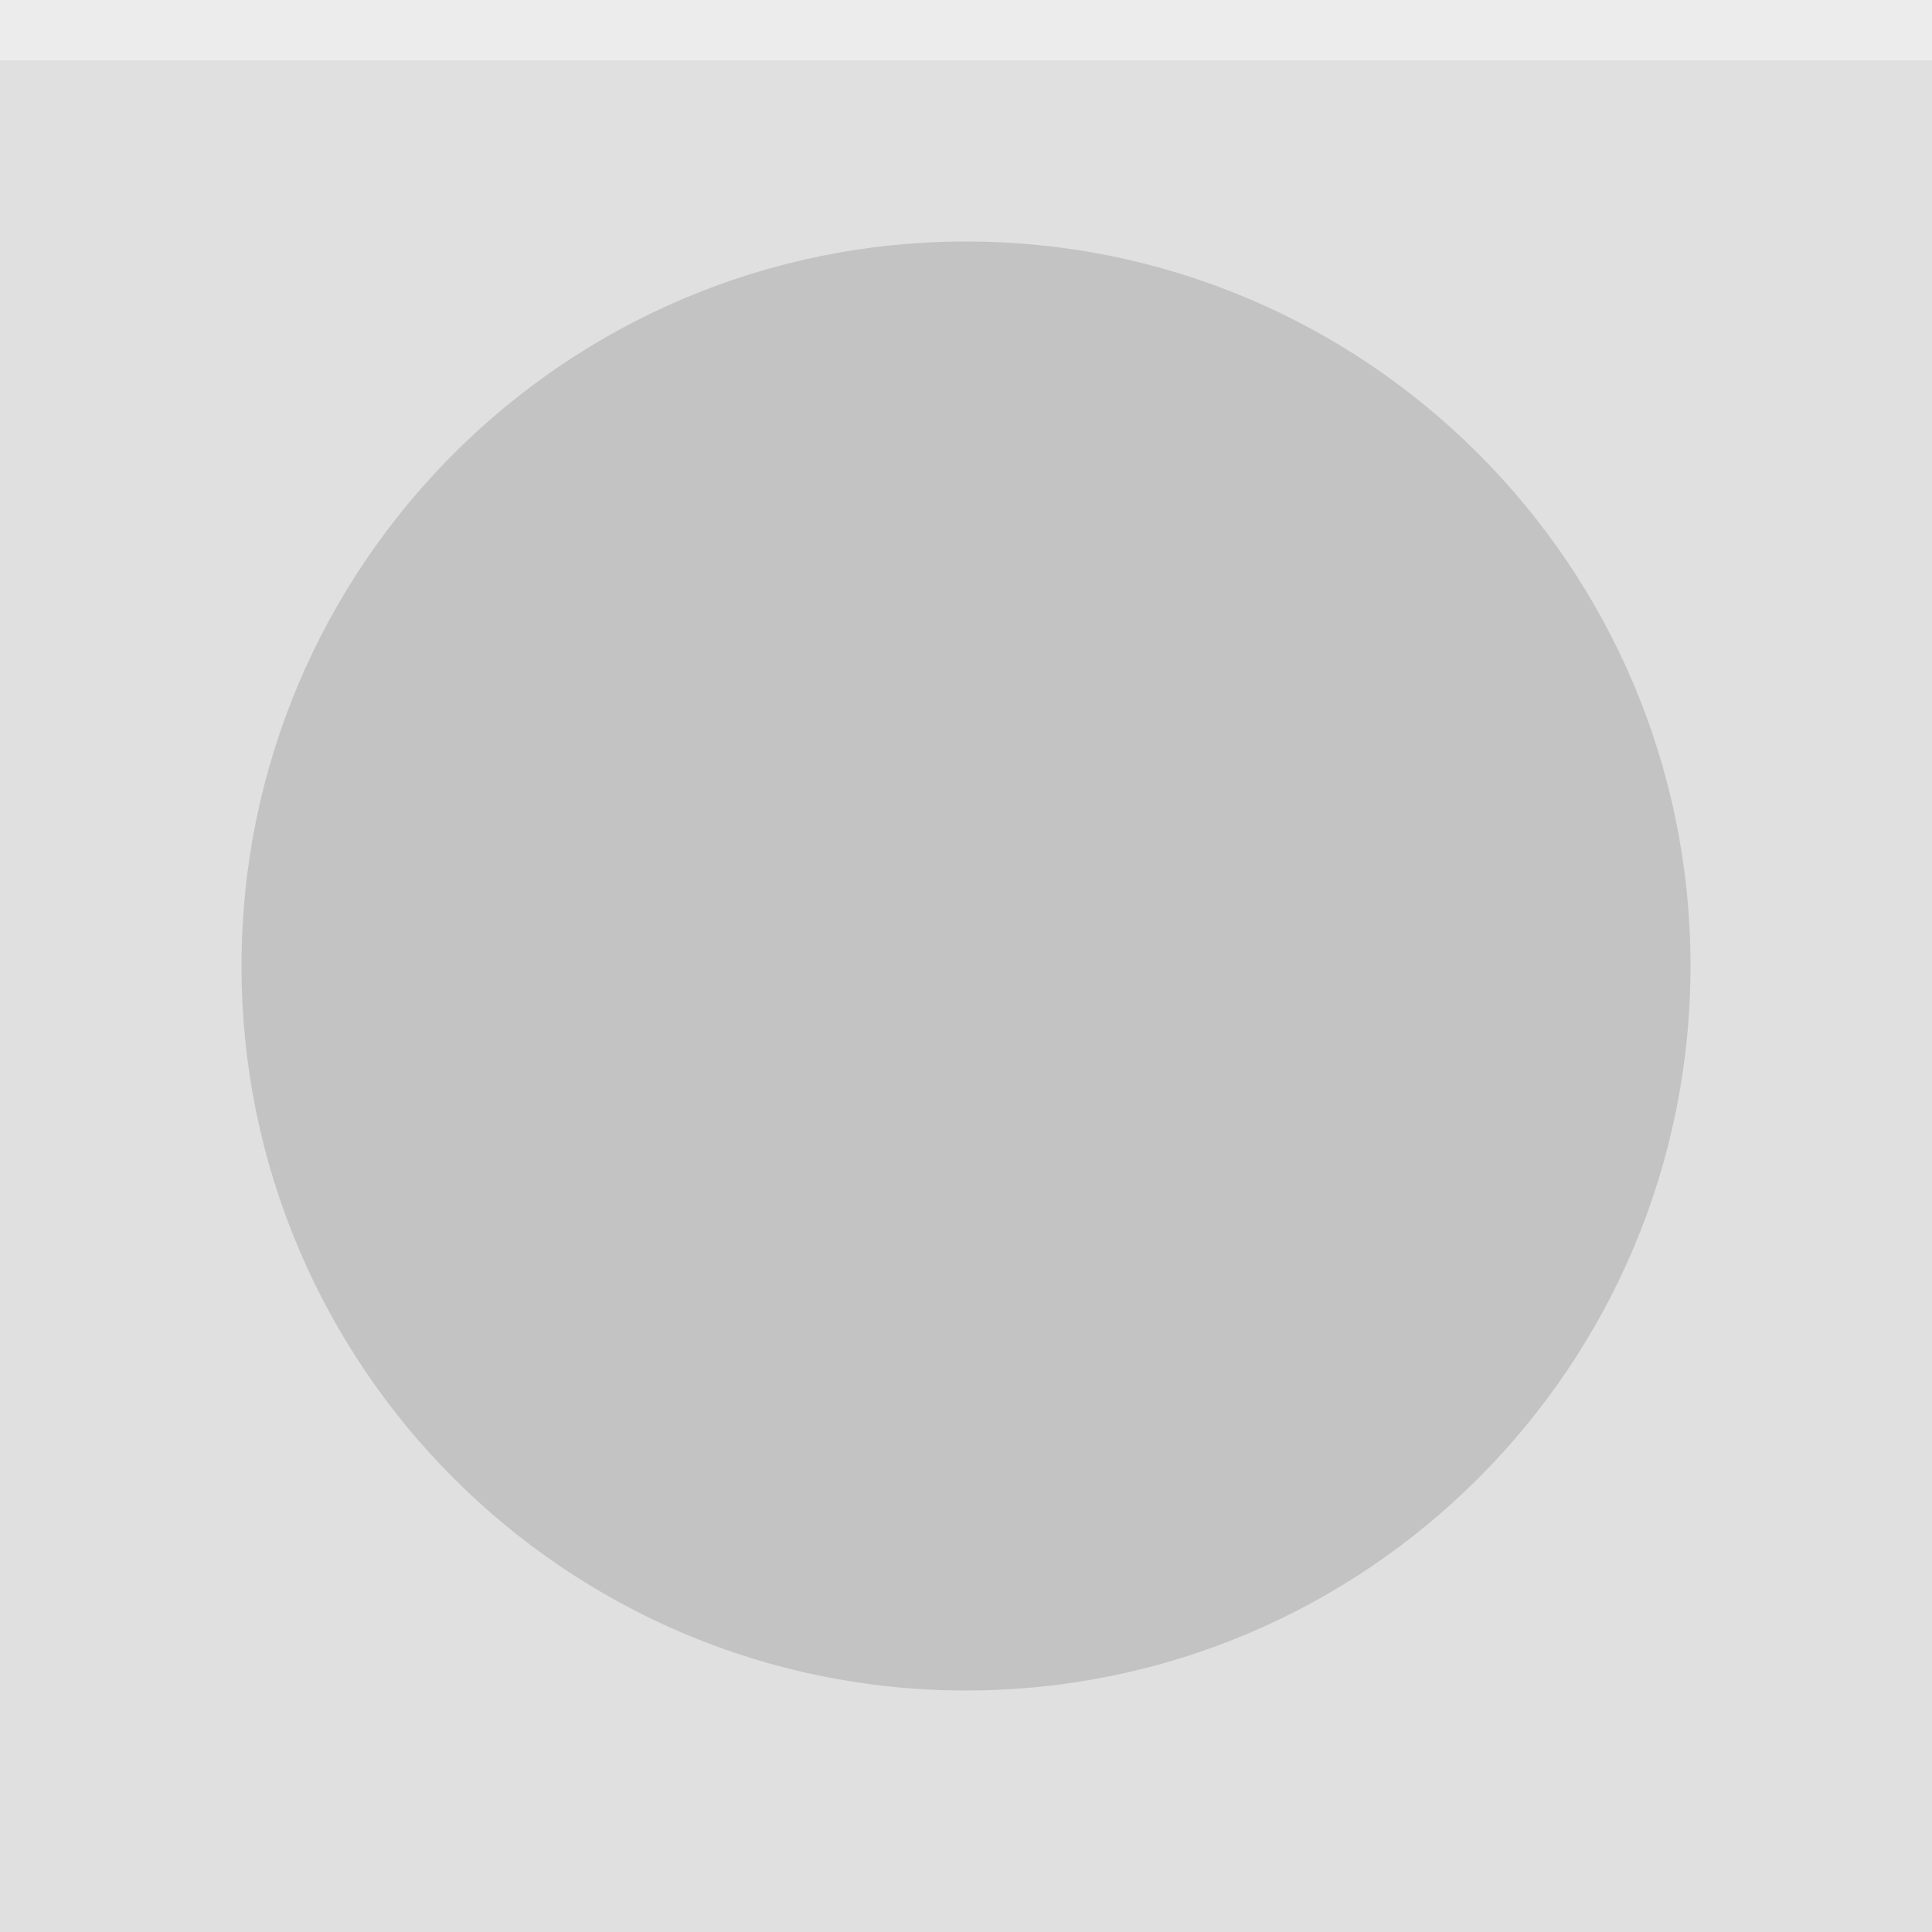
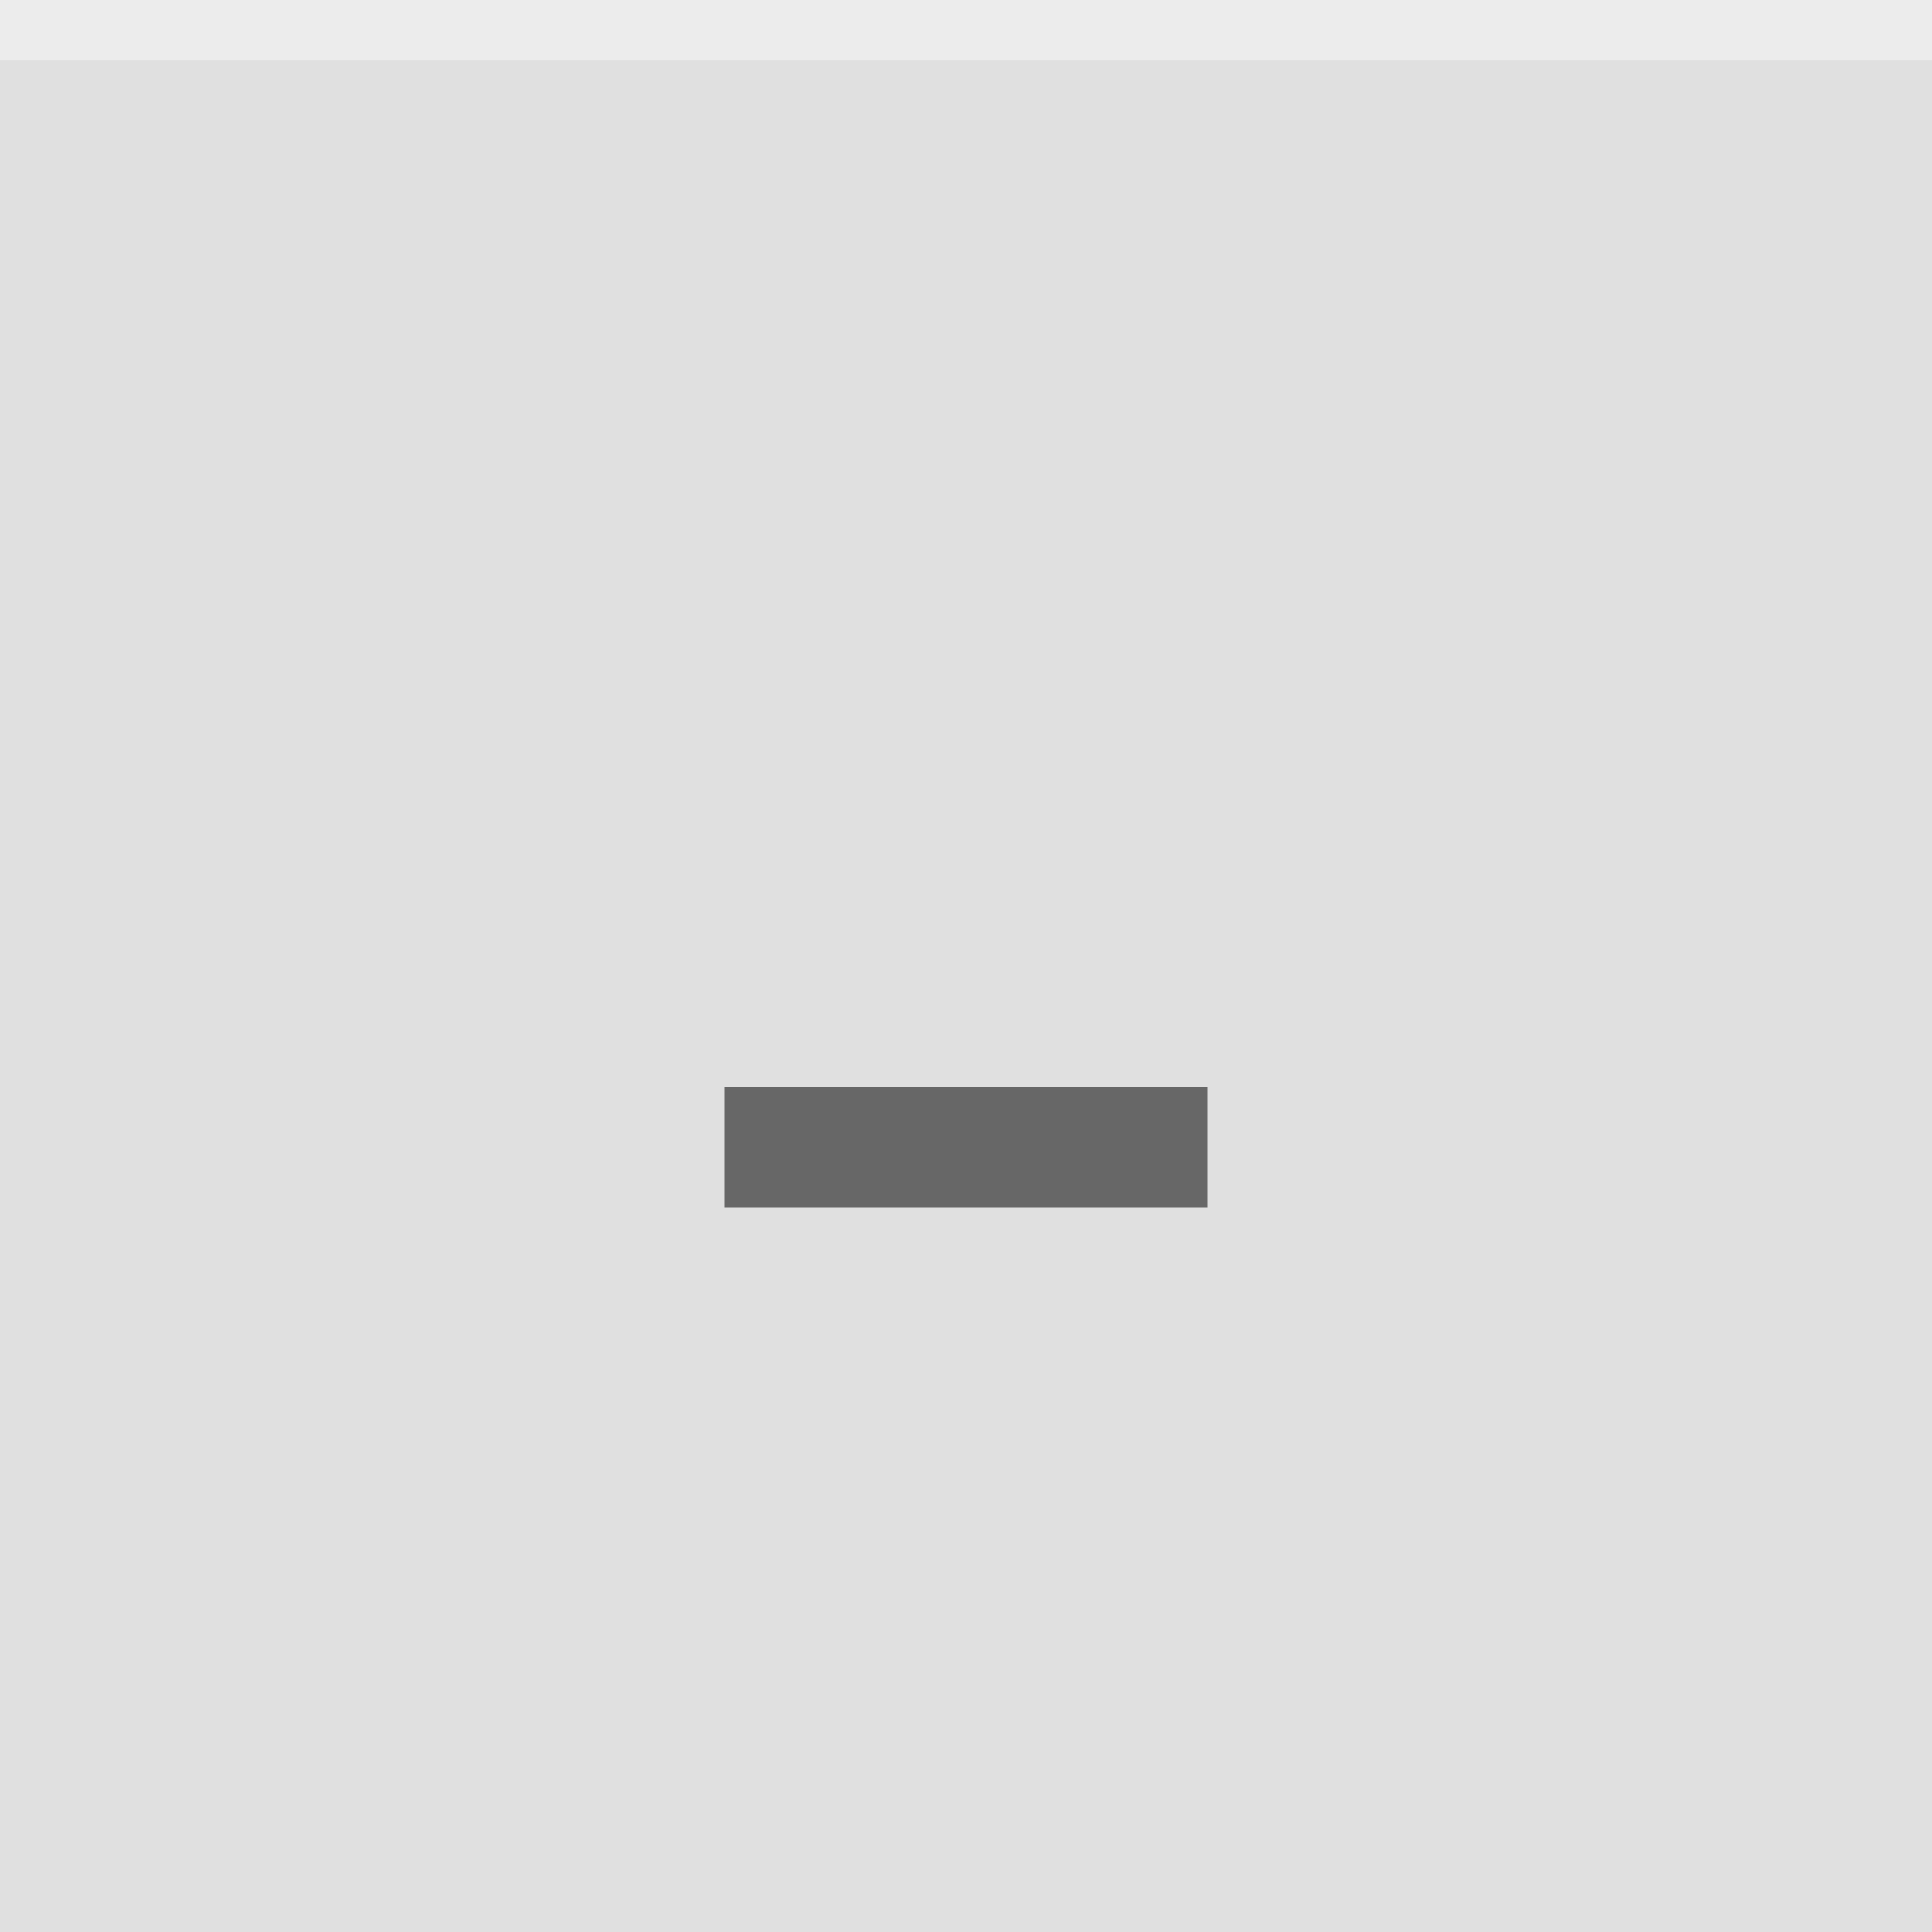
<svg xmlns="http://www.w3.org/2000/svg" width="32" height="32" viewBox="0 0 32 32">
  <rect width="32" height="32" fill="#E0E0E0" />
  <rect width="32" height="1" fill="#FFFFFF" fill-opacity="0.4" />
-   <g fill="#000000" opacity="0.87">
-     <circle cx="16" cy="16" r="12" opacity="0.15" />
+   <g fill="#000000" opacity="0.54">
+     <circle cx="16" cy="16" r="12" opacity="0" />
+     <path d="m12 18h8v2h-8z" />
  </g>
</svg>
